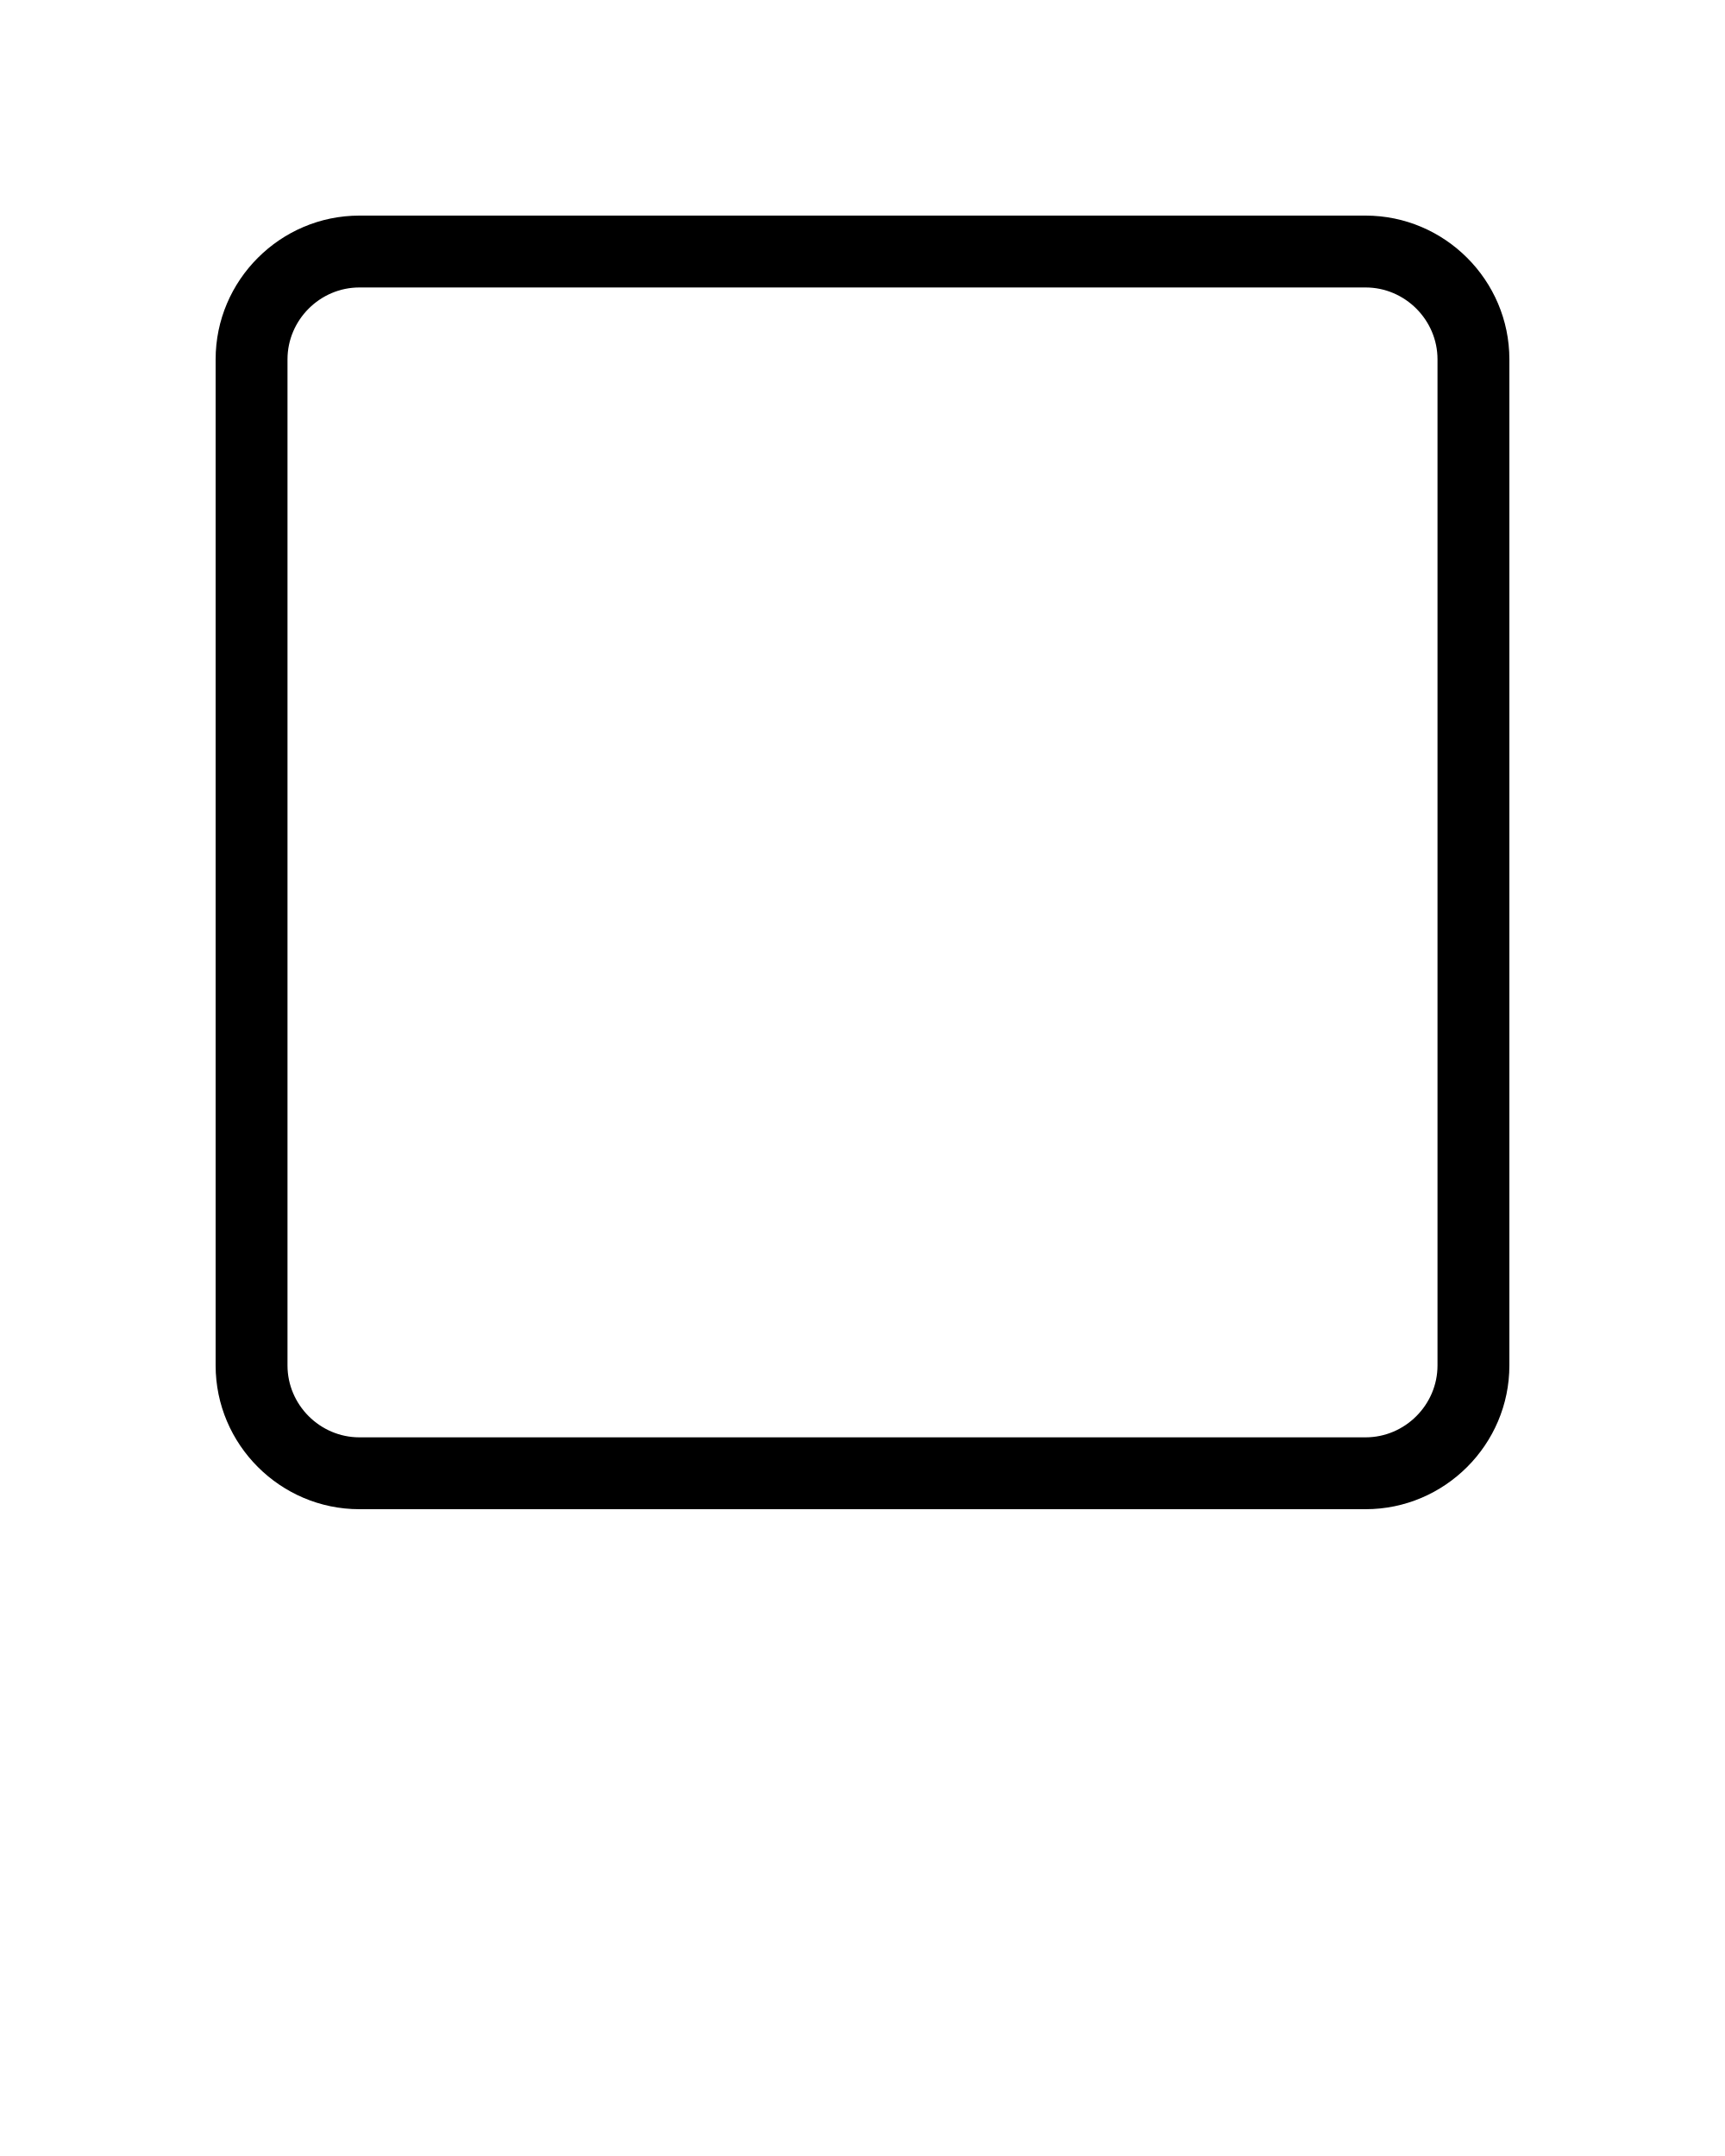
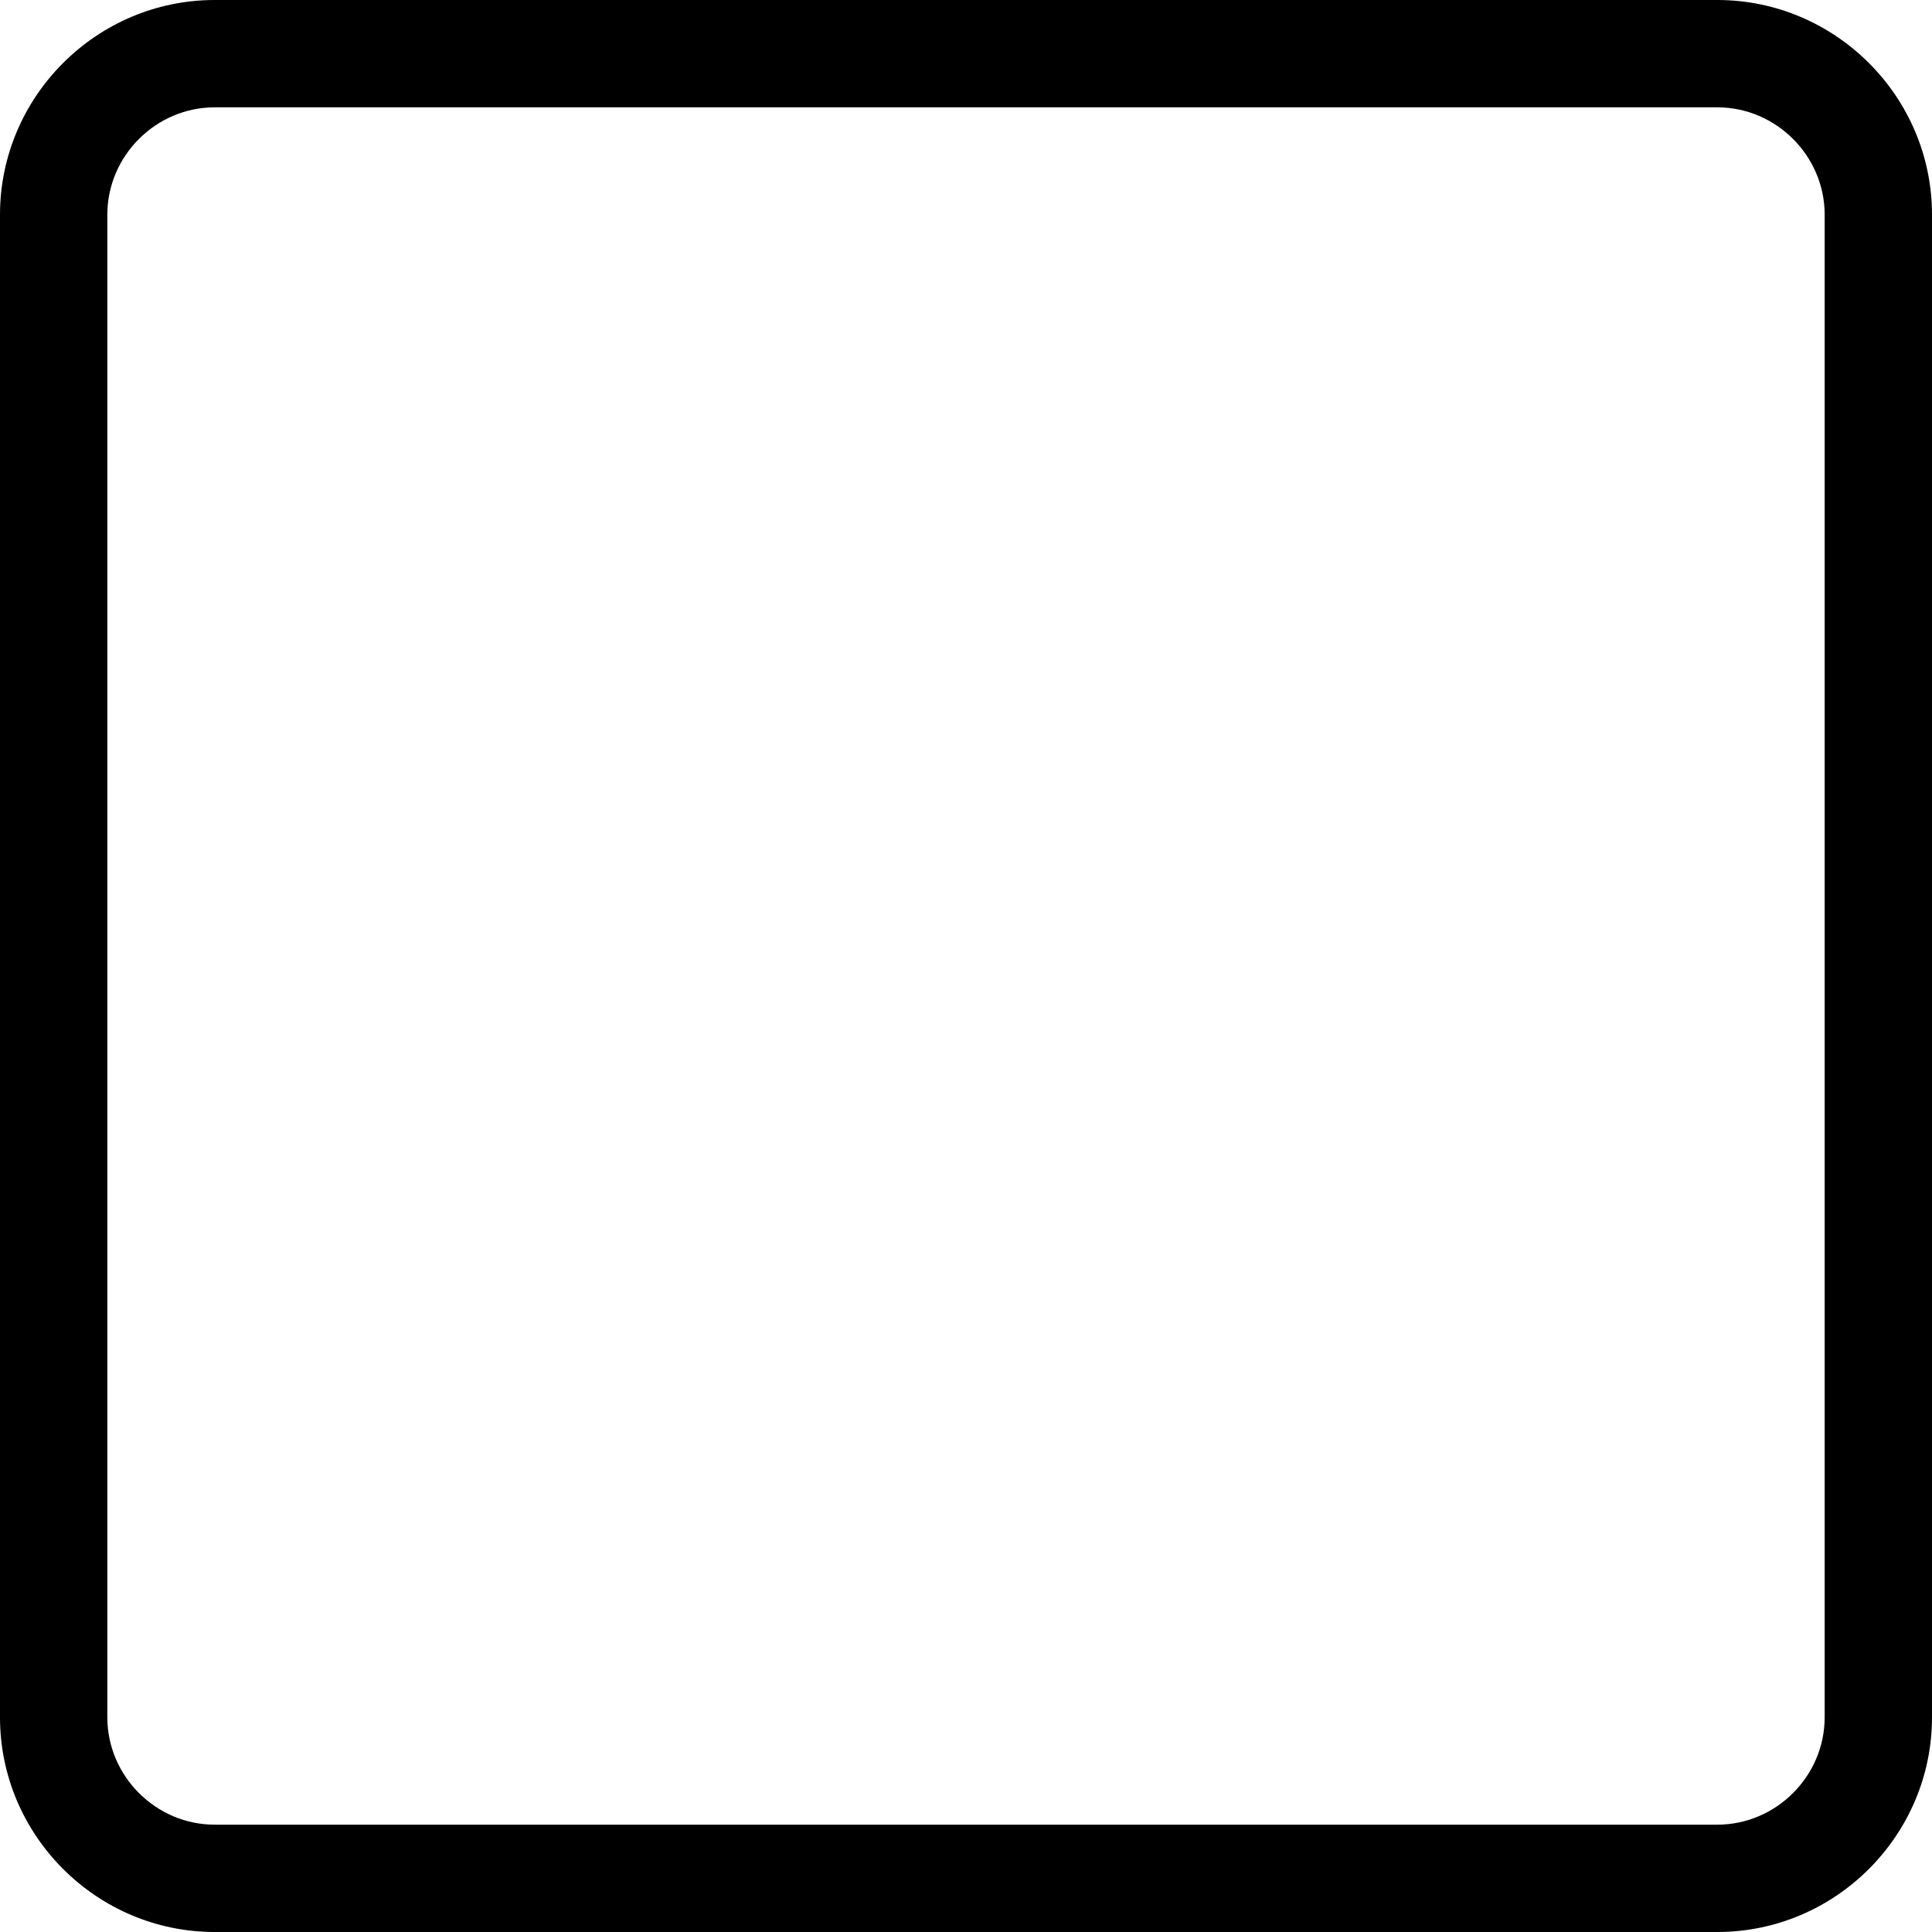
- <svg xmlns="http://www.w3.org/2000/svg" viewBox="0 0 24 30" version="1.1" x="0px" y="0px">
-   <g stroke="none" stroke-width="1" fill="none" fill-rule="evenodd">
-     <g fill-rule="nonzero" fill="#000000">
-       <path d="M19,4 L5,4 C4.452,4 4,4.452 4,5 L4,19 C4,19.548 4.452,20 5,20 L19,20 C19.548,20 20,19.548 20,19 L20,5 C20,4.452 19.548,4 19,4 Z M19,3 C20.1,3 21,3.9 21,5 L21,19 C21,20.1 20.1,21 19,21 L5,21 C3.9,21 3,20.1 3,19 L3,5 C3,3.9 3.9,3 5,3 L19,3 Z" />
+ <svg xmlns="http://www.w3.org/2000/svg" version="1.1" id="Layer_1" x="0px" y="0px" width="336px" height="336px" viewBox="0 0 336 336" enable-background="new 0 0 336 336" xml:space="preserve">
+   <g>
+     <g>
+       <path d="M298.667,18.667H37.333c-10.224,0-18.667,8.443-18.667,18.667v261.333c0,10.224,8.443,18.666,18.667,18.666h261.333    c10.224,0,18.666-8.442,18.666-18.666V37.333C317.333,27.109,308.891,18.667,298.667,18.667z M298.667,0    C319.2,0,336,16.8,336,37.333v261.333C336,319.2,319.2,336,298.667,336H37.333C16.8,336,0,319.2,0,298.667V37.333    C0,16.8,16.8,0,37.333,0H298.667z" />
    </g>
  </g>
-   <text x="0" y="39" fill="#000000" font-size="5px" font-weight="bold" font-family="'Helvetica Neue', Helvetica, Arial-Unicode, Arial, Sans-serif">Created by Eynav Raphael</text>
-   <text x="0" y="44" fill="#000000" font-size="5px" font-weight="bold" font-family="'Helvetica Neue', Helvetica, Arial-Unicode, Arial, Sans-serif">from the Noun Project</text>
</svg>
